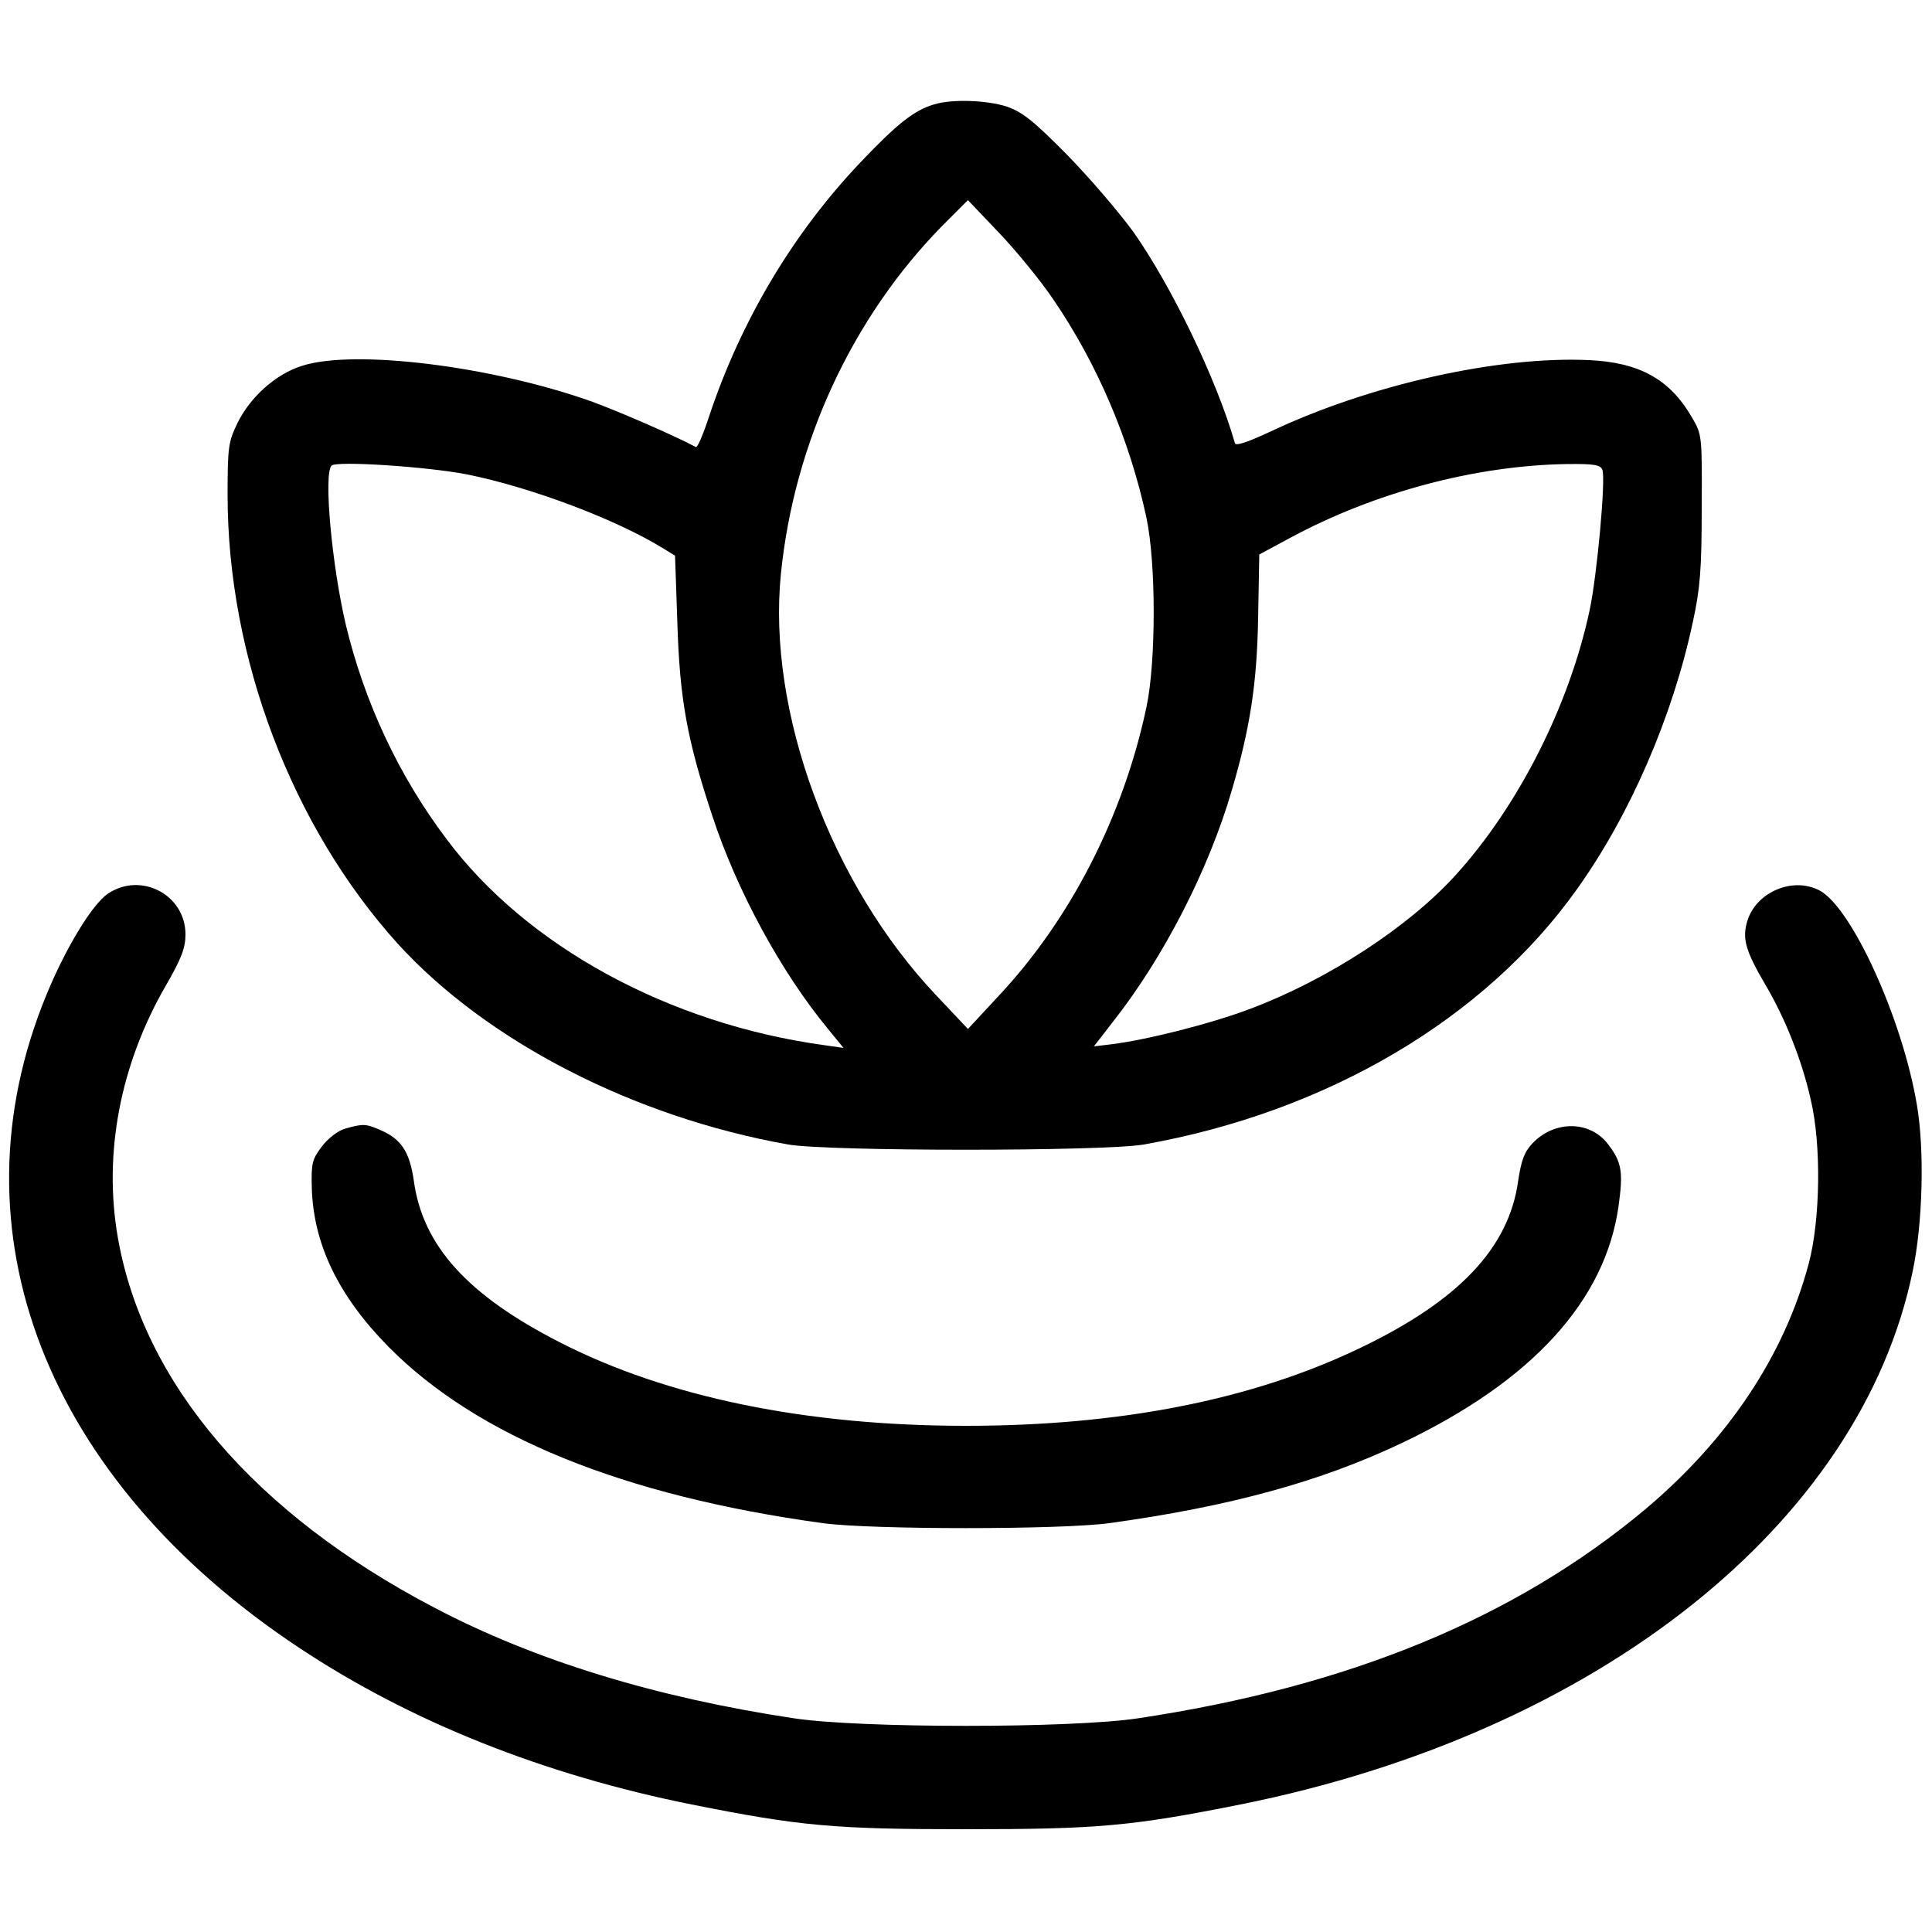
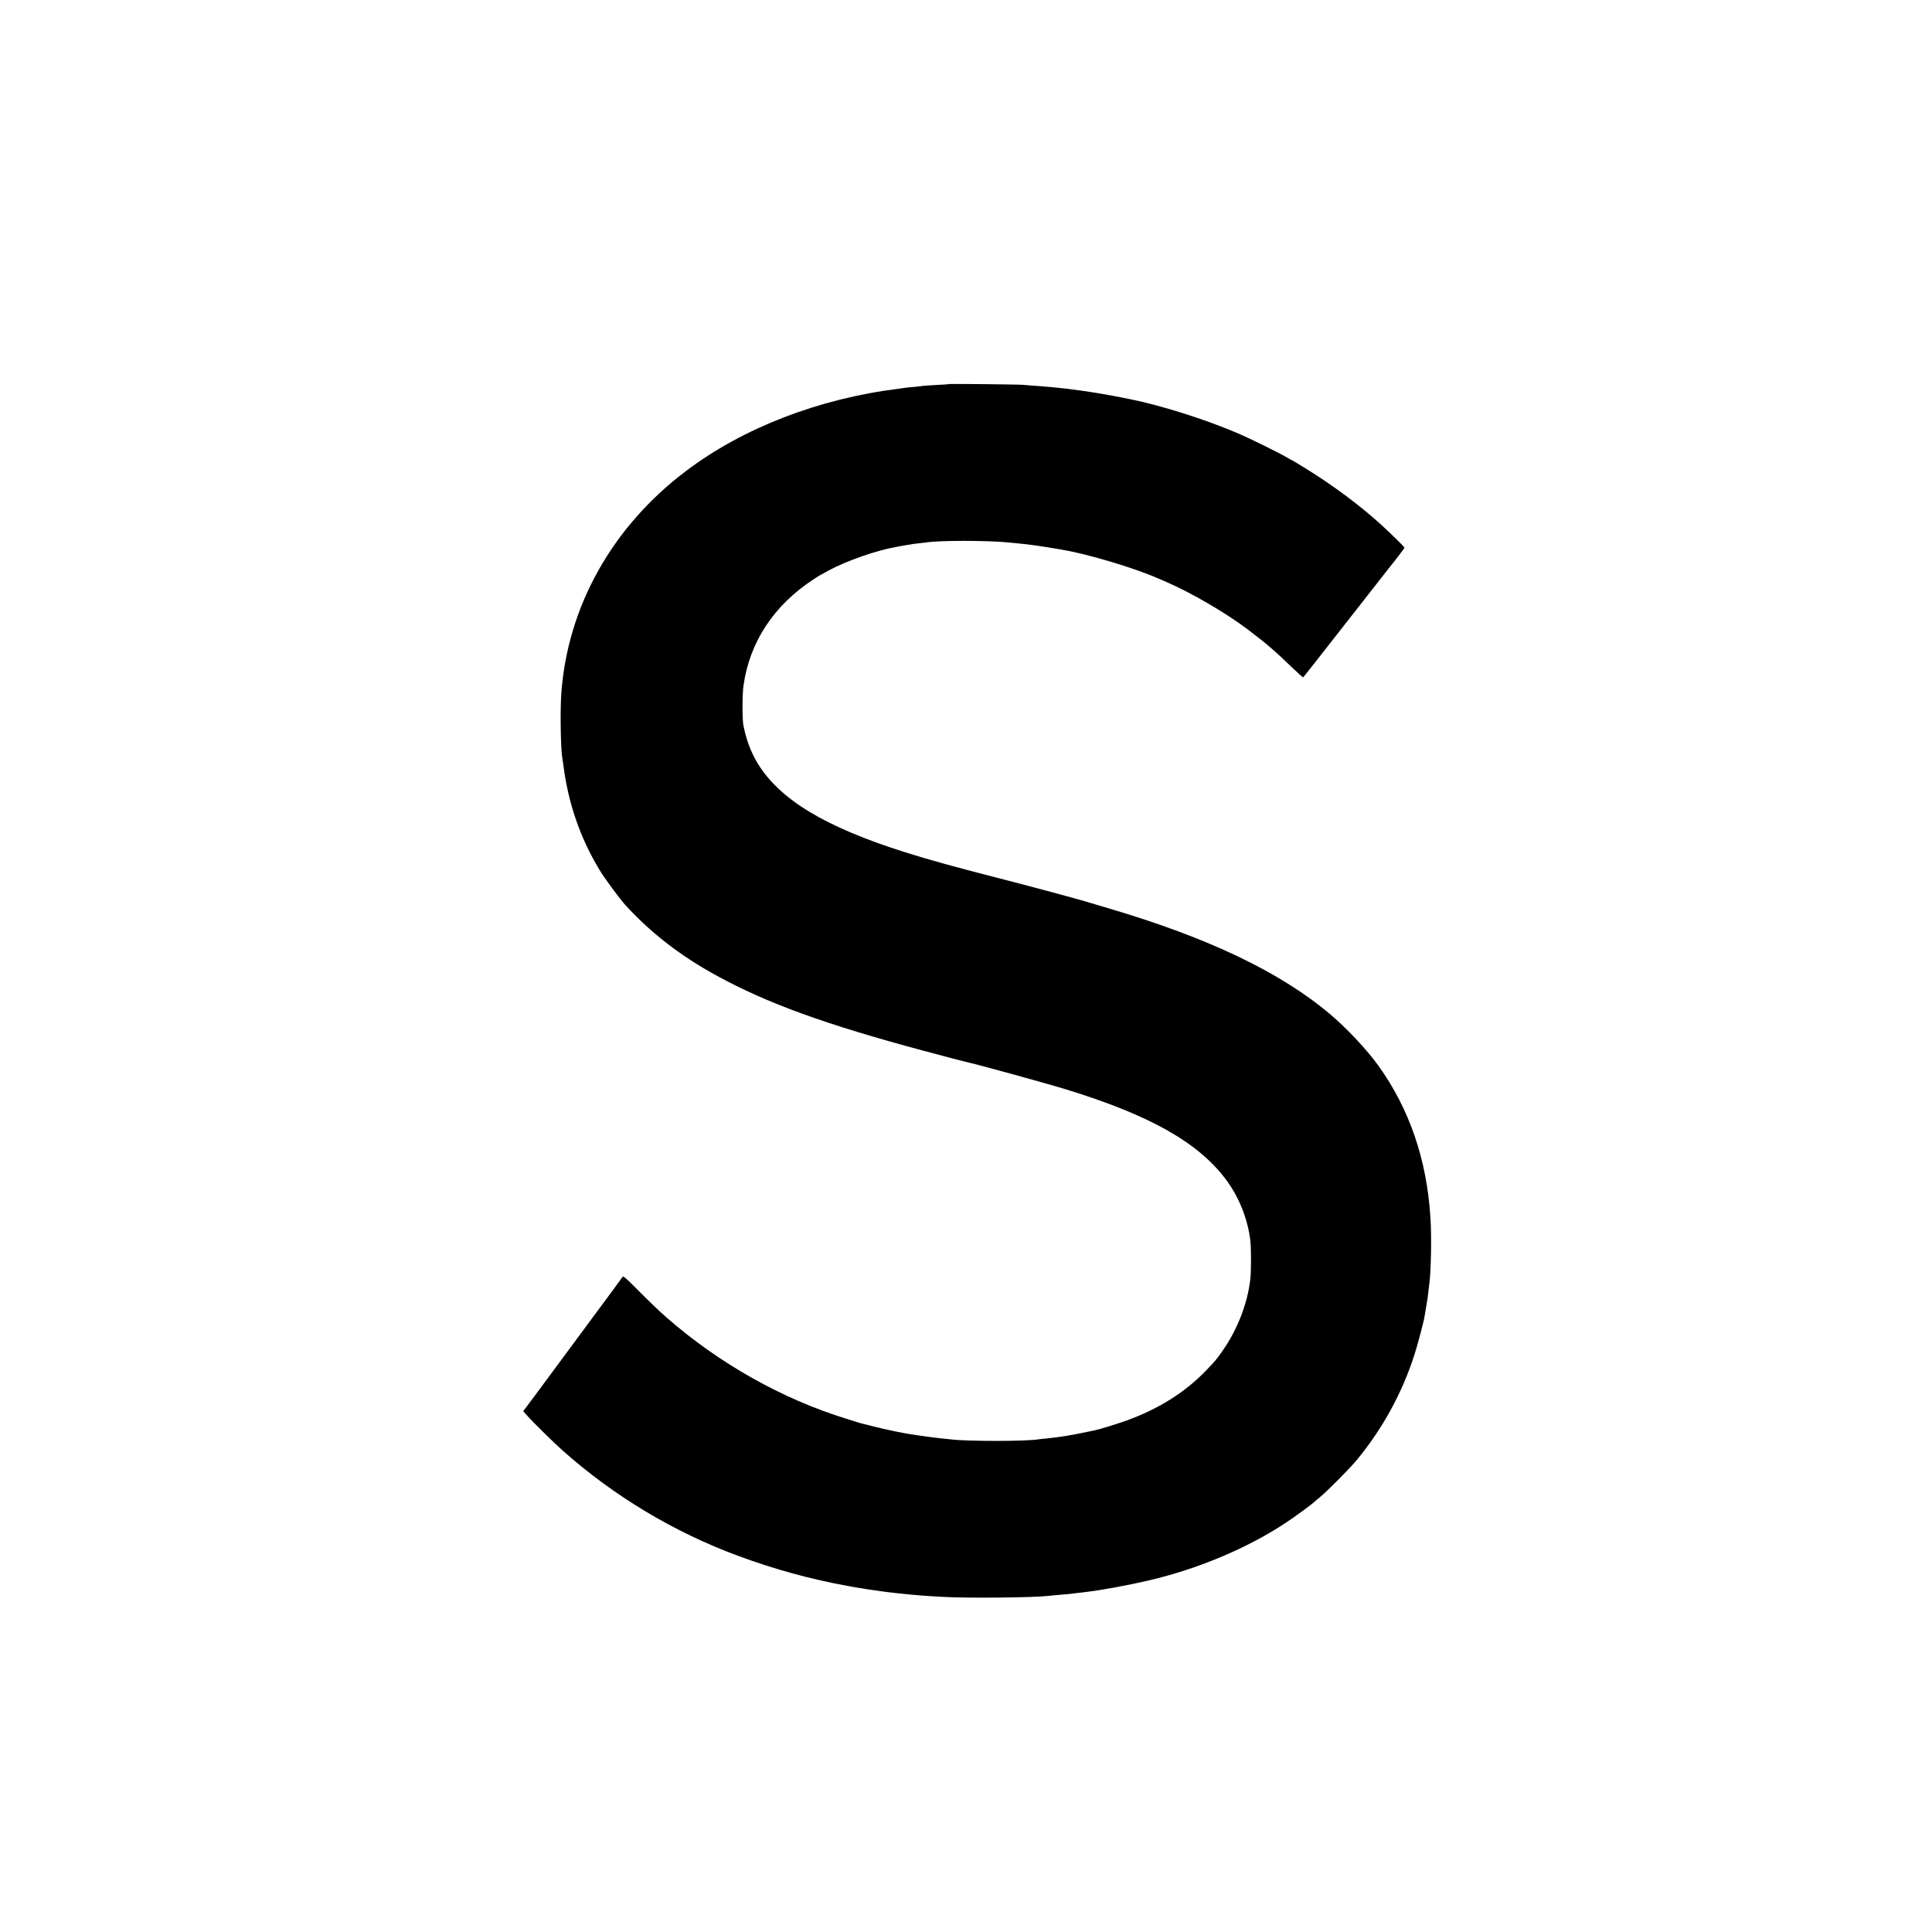
- <svg xmlns="http://www.w3.org/2000/svg" version="1.0" width="500pt" height="500pt" viewBox="0 0 500 500" preserveAspectRatio="xMidYMid meet">
-   <g transform="translate(0,500) scale(0.1,-0.1)" fill="#000000" stroke="none">
-     <path d="M2418 4730 c-52 -15 -97 -51 -191 -150 -175 -184 -310 -411 -392 -658 -15 -46 -30 -81 -34 -79 -58 31 -204 94 -270 118 -259 92 -616 136 -750 92 -67 -21 -133 -80 -166 -147 -24 -49 -26 -63 -26 -187 0 -420 166 -858 441 -1162 230 -252 610 -448 1010 -519 105 -18 814 -18 920 0 474 84 883 325 1122 662 137 192 247 446 299 690 19 87 23 137 23 295 1 189 1 190 -26 236 -57 98 -136 141 -265 147 -234 11 -566 -63 -821 -183 -62 -29 -94 -40 -96 -32 -48 167 -165 408 -263 547 -38 52 -115 142 -173 201 -85 86 -114 109 -154 123 -52 17 -142 20 -188 6z m308 -505 c114 -167 198 -364 241 -565 25 -118 25 -372 0 -490 -60 -283 -197 -550 -384 -749 l-78 -84 -82 87 c-273 288 -438 735 -402 1091 34 338 184 662 416 899 l68 68 80 -84 c44 -46 108 -124 141 -173z m-1516 -453 c167 -34 384 -116 506 -191 l31 -19 6 -174 c6 -199 26 -305 90 -498 64 -196 180 -408 300 -553 l40 -49 -49 7 c-402 55 -771 256 -978 533 -124 164 -213 355 -261 555 -36 153 -58 390 -37 412 12 13 251 -3 352 -23z m2937 12 c9 -24 -14 -274 -33 -363 -53 -248 -185 -508 -348 -687 -122 -134 -331 -270 -531 -345 -103 -39 -270 -81 -362 -92 l-42 -5 48 62 c132 167 249 395 309 601 47 160 65 275 68 445 l3 165 78 42 c220 119 481 188 716 192 73 1 89 -2 94 -15z" />
-     <path d="M279 2687 c-40 -27 -109 -140 -159 -262 -252 -611 -2 -1255 655 -1690 288 -191 632 -328 1015 -405 281 -56 368 -64 710 -64 342 0 429 8 710 64 923 185 1605 726 1740 1380 26 123 31 313 11 430 -37 222 -169 513 -253 556 -70 36 -166 -6 -187 -83 -12 -43 -3 -75 47 -160 52 -88 95 -196 118 -298 28 -117 25 -312 -5 -425 -63 -237 -208 -455 -423 -636 -336 -281 -766 -459 -1313 -541 -173 -26 -717 -26 -890 0 -358 54 -672 150 -932 287 -464 243 -752 580 -818 957 -38 217 6 448 124 652 41 71 51 98 51 133 0 102 -115 163 -201 105z" />
-     <path d="M893 2079 c-18 -5 -44 -25 -60 -46 -25 -33 -28 -43 -26 -110 5 -144 69 -277 198 -408 229 -232 607 -386 1125 -457 127 -17 613 -17 740 0 313 43 549 108 759 208 336 160 526 368 560 614 12 87 8 112 -26 157 -46 63 -139 65 -197 4 -21 -22 -29 -44 -37 -97 -24 -174 -154 -311 -412 -434 -278 -133 -619 -200 -1017 -200 -413 0 -774 74 -1051 216 -239 122 -355 250 -378 418 -11 76 -33 109 -88 132 -36 16 -45 16 -90 3z" />
+ <svg xmlns="http://www.w3.org/2000/svg" version="1.0" width="2135pt" height="2135pt" viewBox="0 0 2135 2135" preserveAspectRatio="xMidYMid meet">
+   <g transform="translate(0,2135) scale(0.1,-0.1)" fill="#000000" stroke="none">
+     <path d="M10489 17106 c-2 -2 -63 -7 -136 -10 -72 -4 -140 -8 -150 -10 -10 -2 -53 -7 -96 -11 -43 -3 -88 -8 -100 -10 -12 -2 -44 -6 -72 -10 -888 -110 -1726 -434 -2357 -912 -812 -614 -1305 -1494 -1375 -2453 -14 -189 -7 -619 11 -718 2 -9 7 -42 11 -72 53 -423 184 -804 398 -1160 53 -89 220 -316 282 -385 282 -311 613 -567 1015 -787 557 -305 1206 -540 2280 -828 227 -61 452 -120 472 -124 110 -23 879 -234 1113 -306 920 -283 1451 -582 1759 -990 146 -193 244 -437 273 -678 10 -86 10 -336 0 -427 -31 -270 -141 -554 -304 -788 -73 -104 -74 -106 -183 -220 -234 -244 -530 -430 -895 -560 -95 -34 -284 -92 -329 -101 -12 -3 -41 -9 -66 -14 -105 -23 -259 -51 -305 -57 -27 -4 -61 -8 -75 -10 -14 -2 -56 -7 -95 -11 -38 -3 -77 -8 -85 -9 -126 -24 -793 -24 -975 -1 -16 2 -64 7 -105 11 -71 6 -366 48 -420 60 -14 3 -59 12 -100 20 -81 15 -346 80 -395 95 -16 6 -75 24 -130 41 -713 220 -1410 612 -1994 1124 -79 69 -183 169 -323 310 -116 117 -150 147 -158 135 -9 -15 -153 -210 -375 -509 -77 -104 -183 -247 -235 -318 -194 -263 -414 -560 -450 -607 l-38 -50 46 -53 c62 -69 286 -290 387 -380 566 -504 1231 -904 1941 -1166 399 -148 811 -261 1214 -333 14 -2 48 -9 75 -14 50 -9 230 -37 295 -45 19 -2 51 -6 70 -9 19 -2 62 -7 95 -11 33 -3 76 -8 95 -10 97 -11 250 -23 425 -32 271 -15 1001 -8 1155 11 14 2 66 7 115 11 104 8 99 7 295 31 185 22 472 75 705 129 545 127 1097 360 1515 638 98 65 273 193 303 220 6 7 39 34 72 61 87 72 330 317 411 415 285 347 497 734 633 1156 39 120 110 389 116 443 3 22 24 148 31 186 2 10 6 44 9 75 4 31 8 72 11 91 19 157 25 525 11 730 -41 640 -232 1195 -575 1674 -124 172 -345 409 -527 563 -551 468 -1352 851 -2460 1177 -104 31 -219 65 -255 76 -127 37 -560 154 -840 226 -604 155 -868 228 -1145 315 -888 280 -1391 584 -1635 988 -74 125 -123 254 -155 416 -13 64 -13 342 1 437 67 482 335 889 774 1176 61 40 63 41 170 99 193 105 533 223 740 258 19 3 42 8 50 10 8 2 38 7 65 11 28 3 52 8 55 9 3 2 37 6 75 10 39 4 78 9 87 10 128 24 687 24 918 0 19 -2 64 -6 100 -10 131 -12 264 -31 494 -71 284 -48 800 -203 1059 -318 18 -8 61 -27 97 -42 275 -120 647 -338 885 -517 206 -156 310 -245 492 -422 65 -62 120 -112 124 -110 3 2 65 80 137 172 142 182 805 1028 825 1053 79 98 157 201 157 208 0 9 -150 156 -261 257 -230 209 -518 424 -822 613 -82 51 -150 92 -152 92 -2 0 -28 14 -57 31 -95 56 -419 216 -566 278 -351 149 -831 301 -1174 370 -145 30 -268 52 -378 70 -134 21 -147 23 -327 46 -80 10 -242 25 -333 31 -52 3 -115 8 -140 11 -53 5 -816 13 -821 9z" />
  </g>
</svg>
